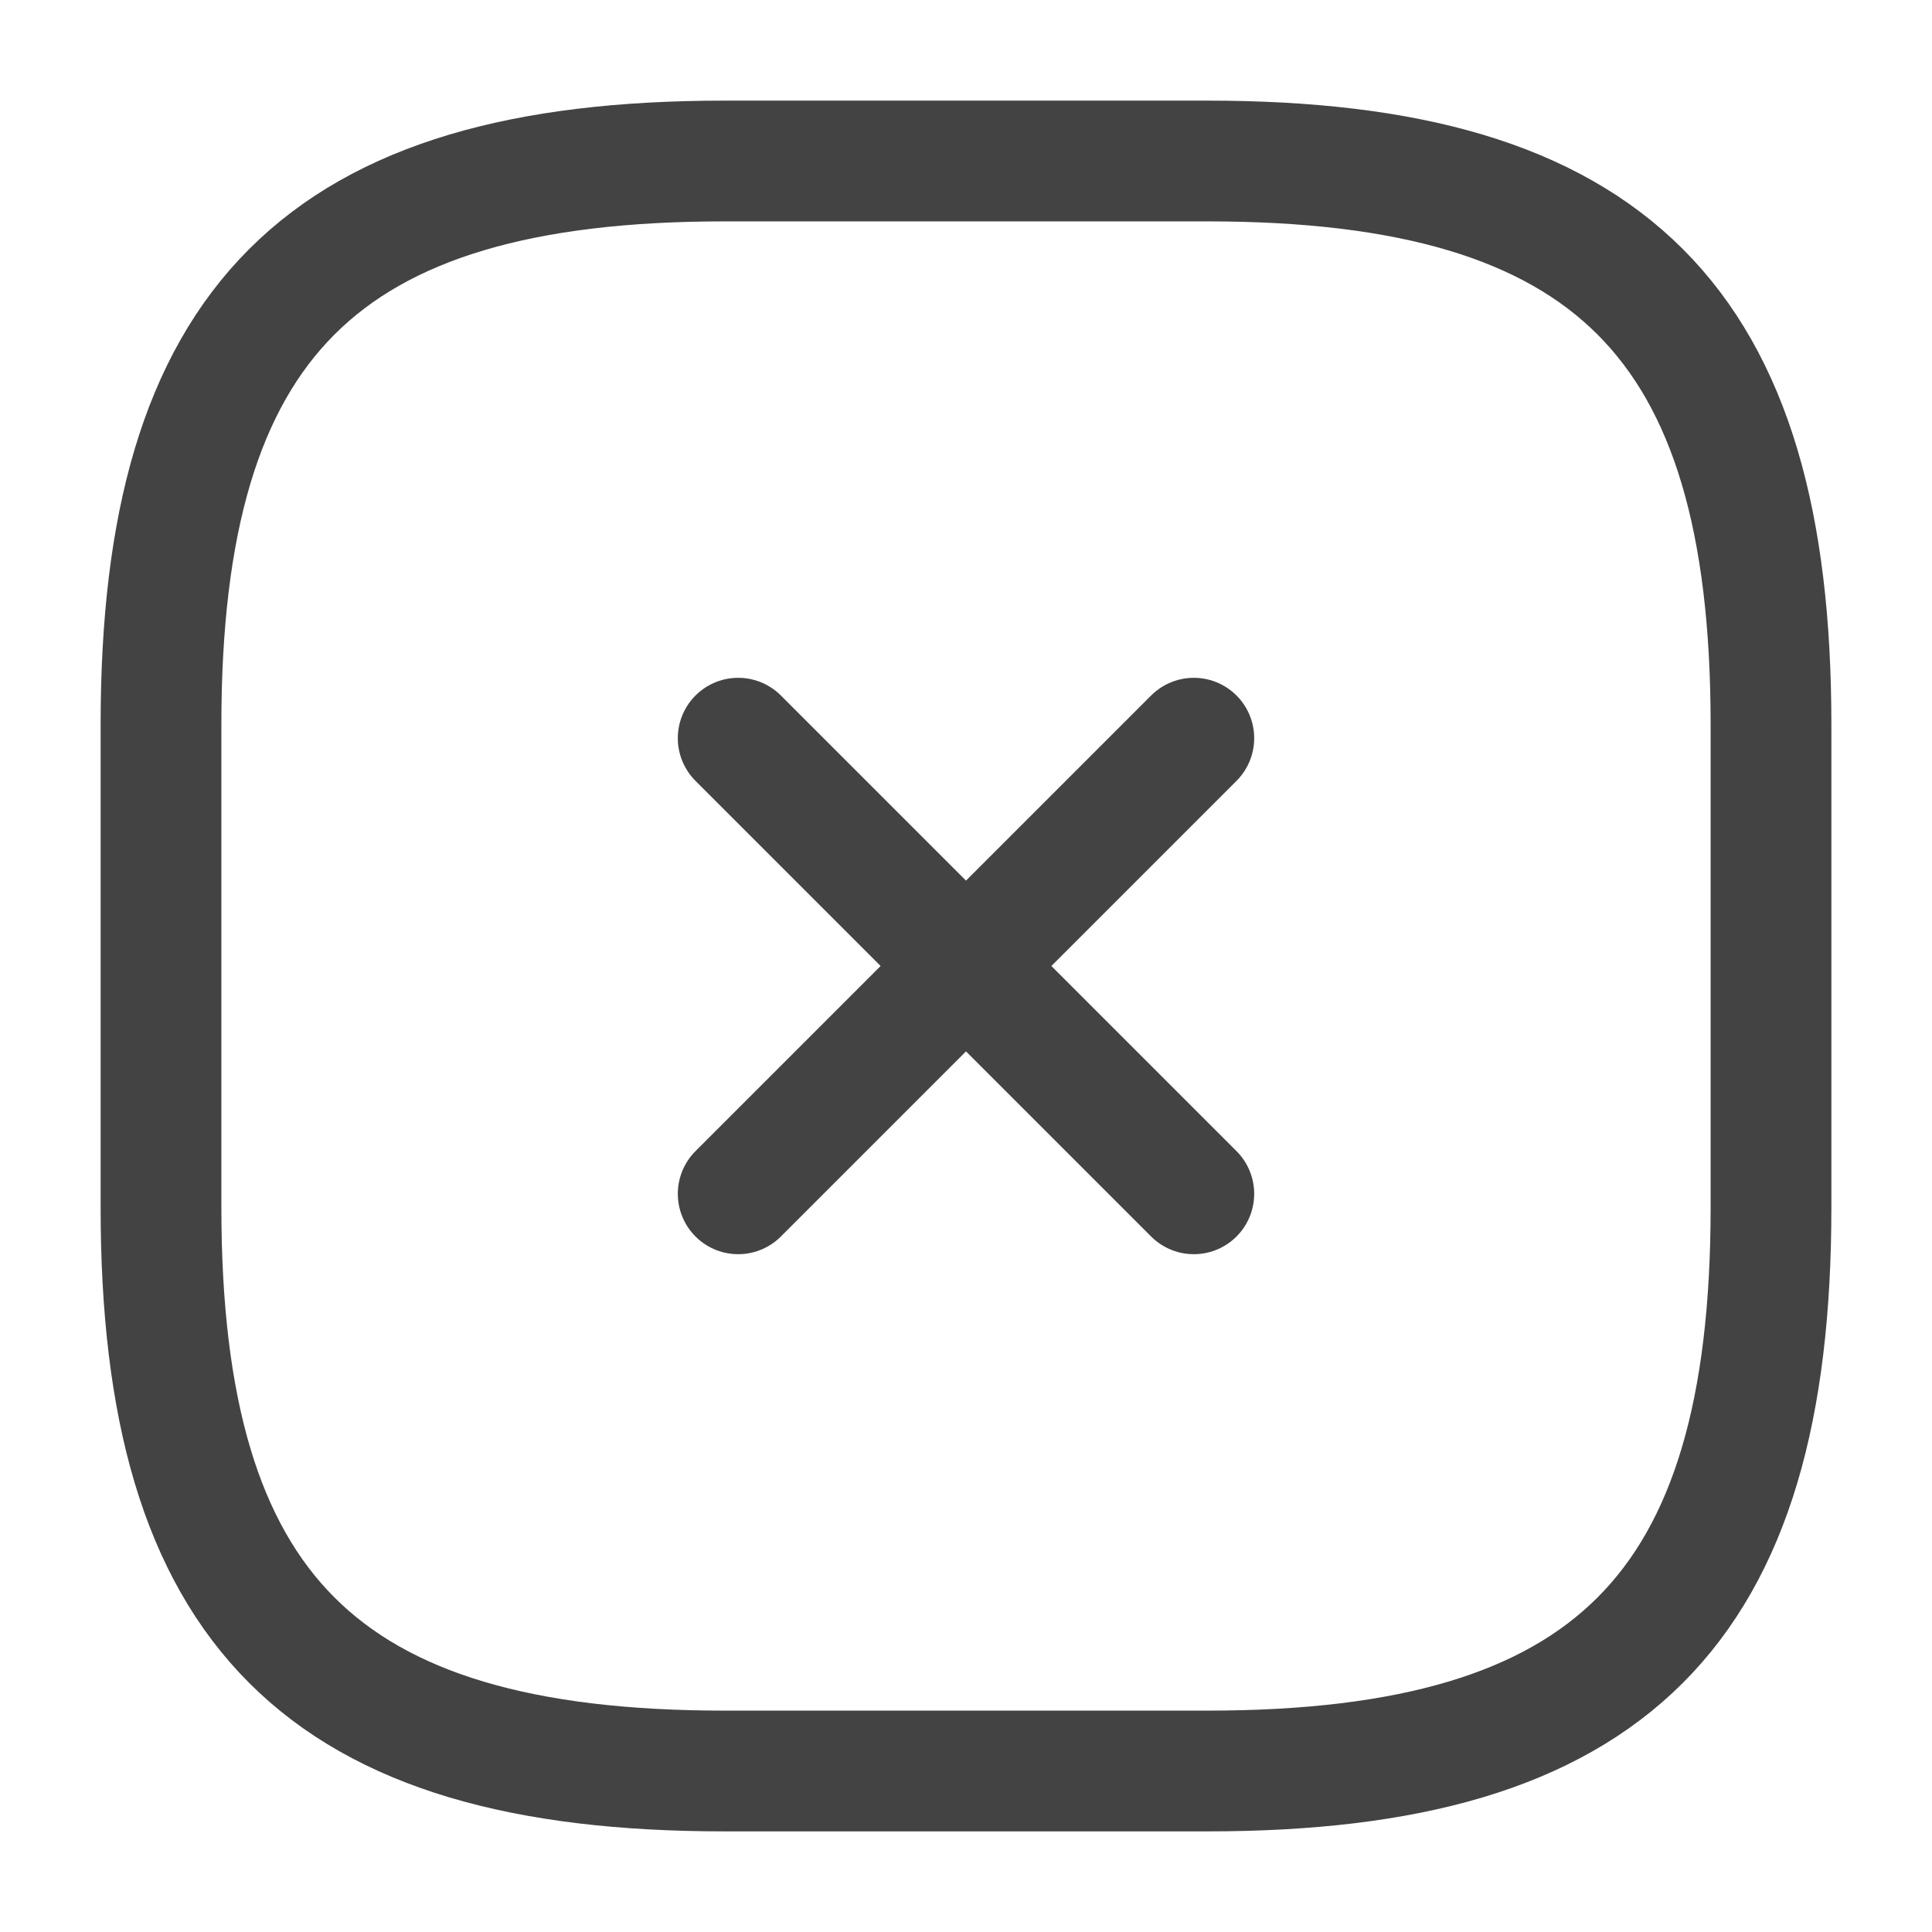
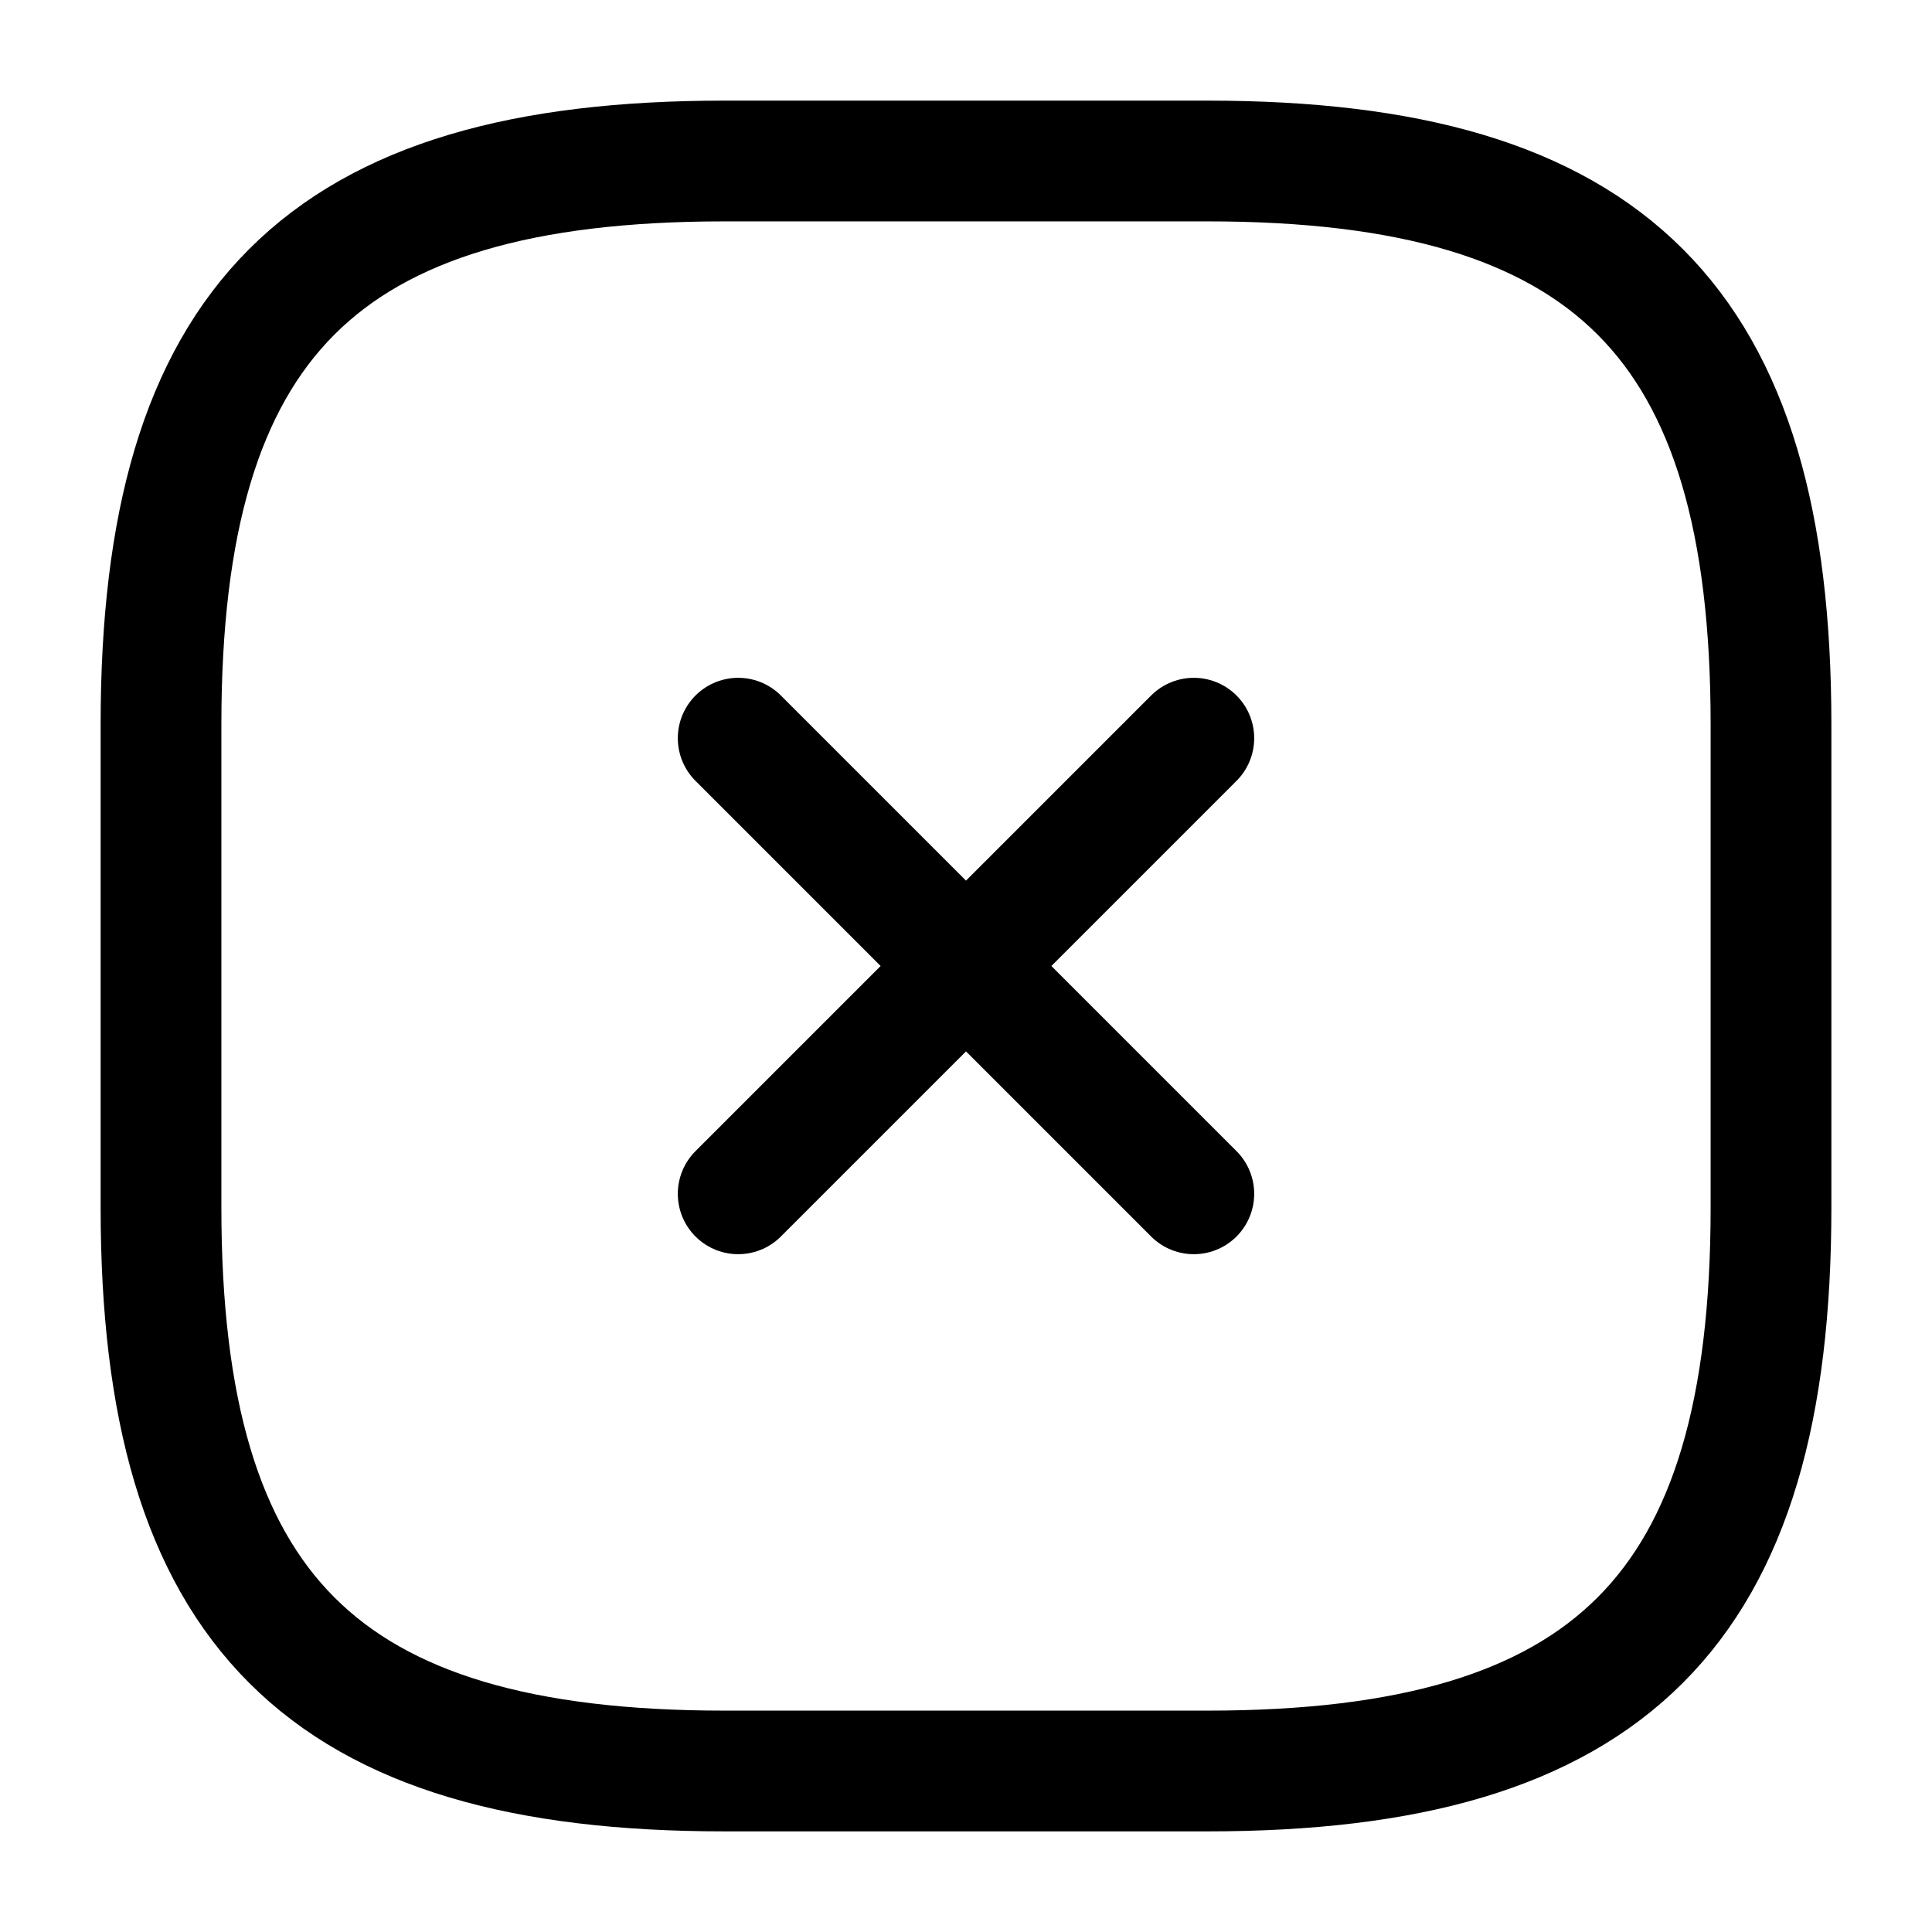
<svg xmlns="http://www.w3.org/2000/svg" width="24" height="24" viewBox="0 0 24 24" fill="none">
-   <path d="m9.17 14.83 5.66-5.66M14.83 14.83 9.17 9.17M9 22h6c5 0 7-2 7-7V9c0-5-2-7-7-7H9C4 2 2 4 2 9v6c0 5 2 7 7 7Z" stroke="#434343" stroke-width="1.5" stroke-linecap="round" stroke-linejoin="round" />
+   <path d="m9.17 14.83 5.66-5.66M14.83 14.83 9.17 9.17M9 22h6c5 0 7-2 7-7V9c0-5-2-7-7-7H9C4 2 2 4 2 9v6c0 5 2 7 7 7Z" stroke="#000000" stroke-width="1.5" stroke-linecap="round" stroke-linejoin="round" />
</svg>
